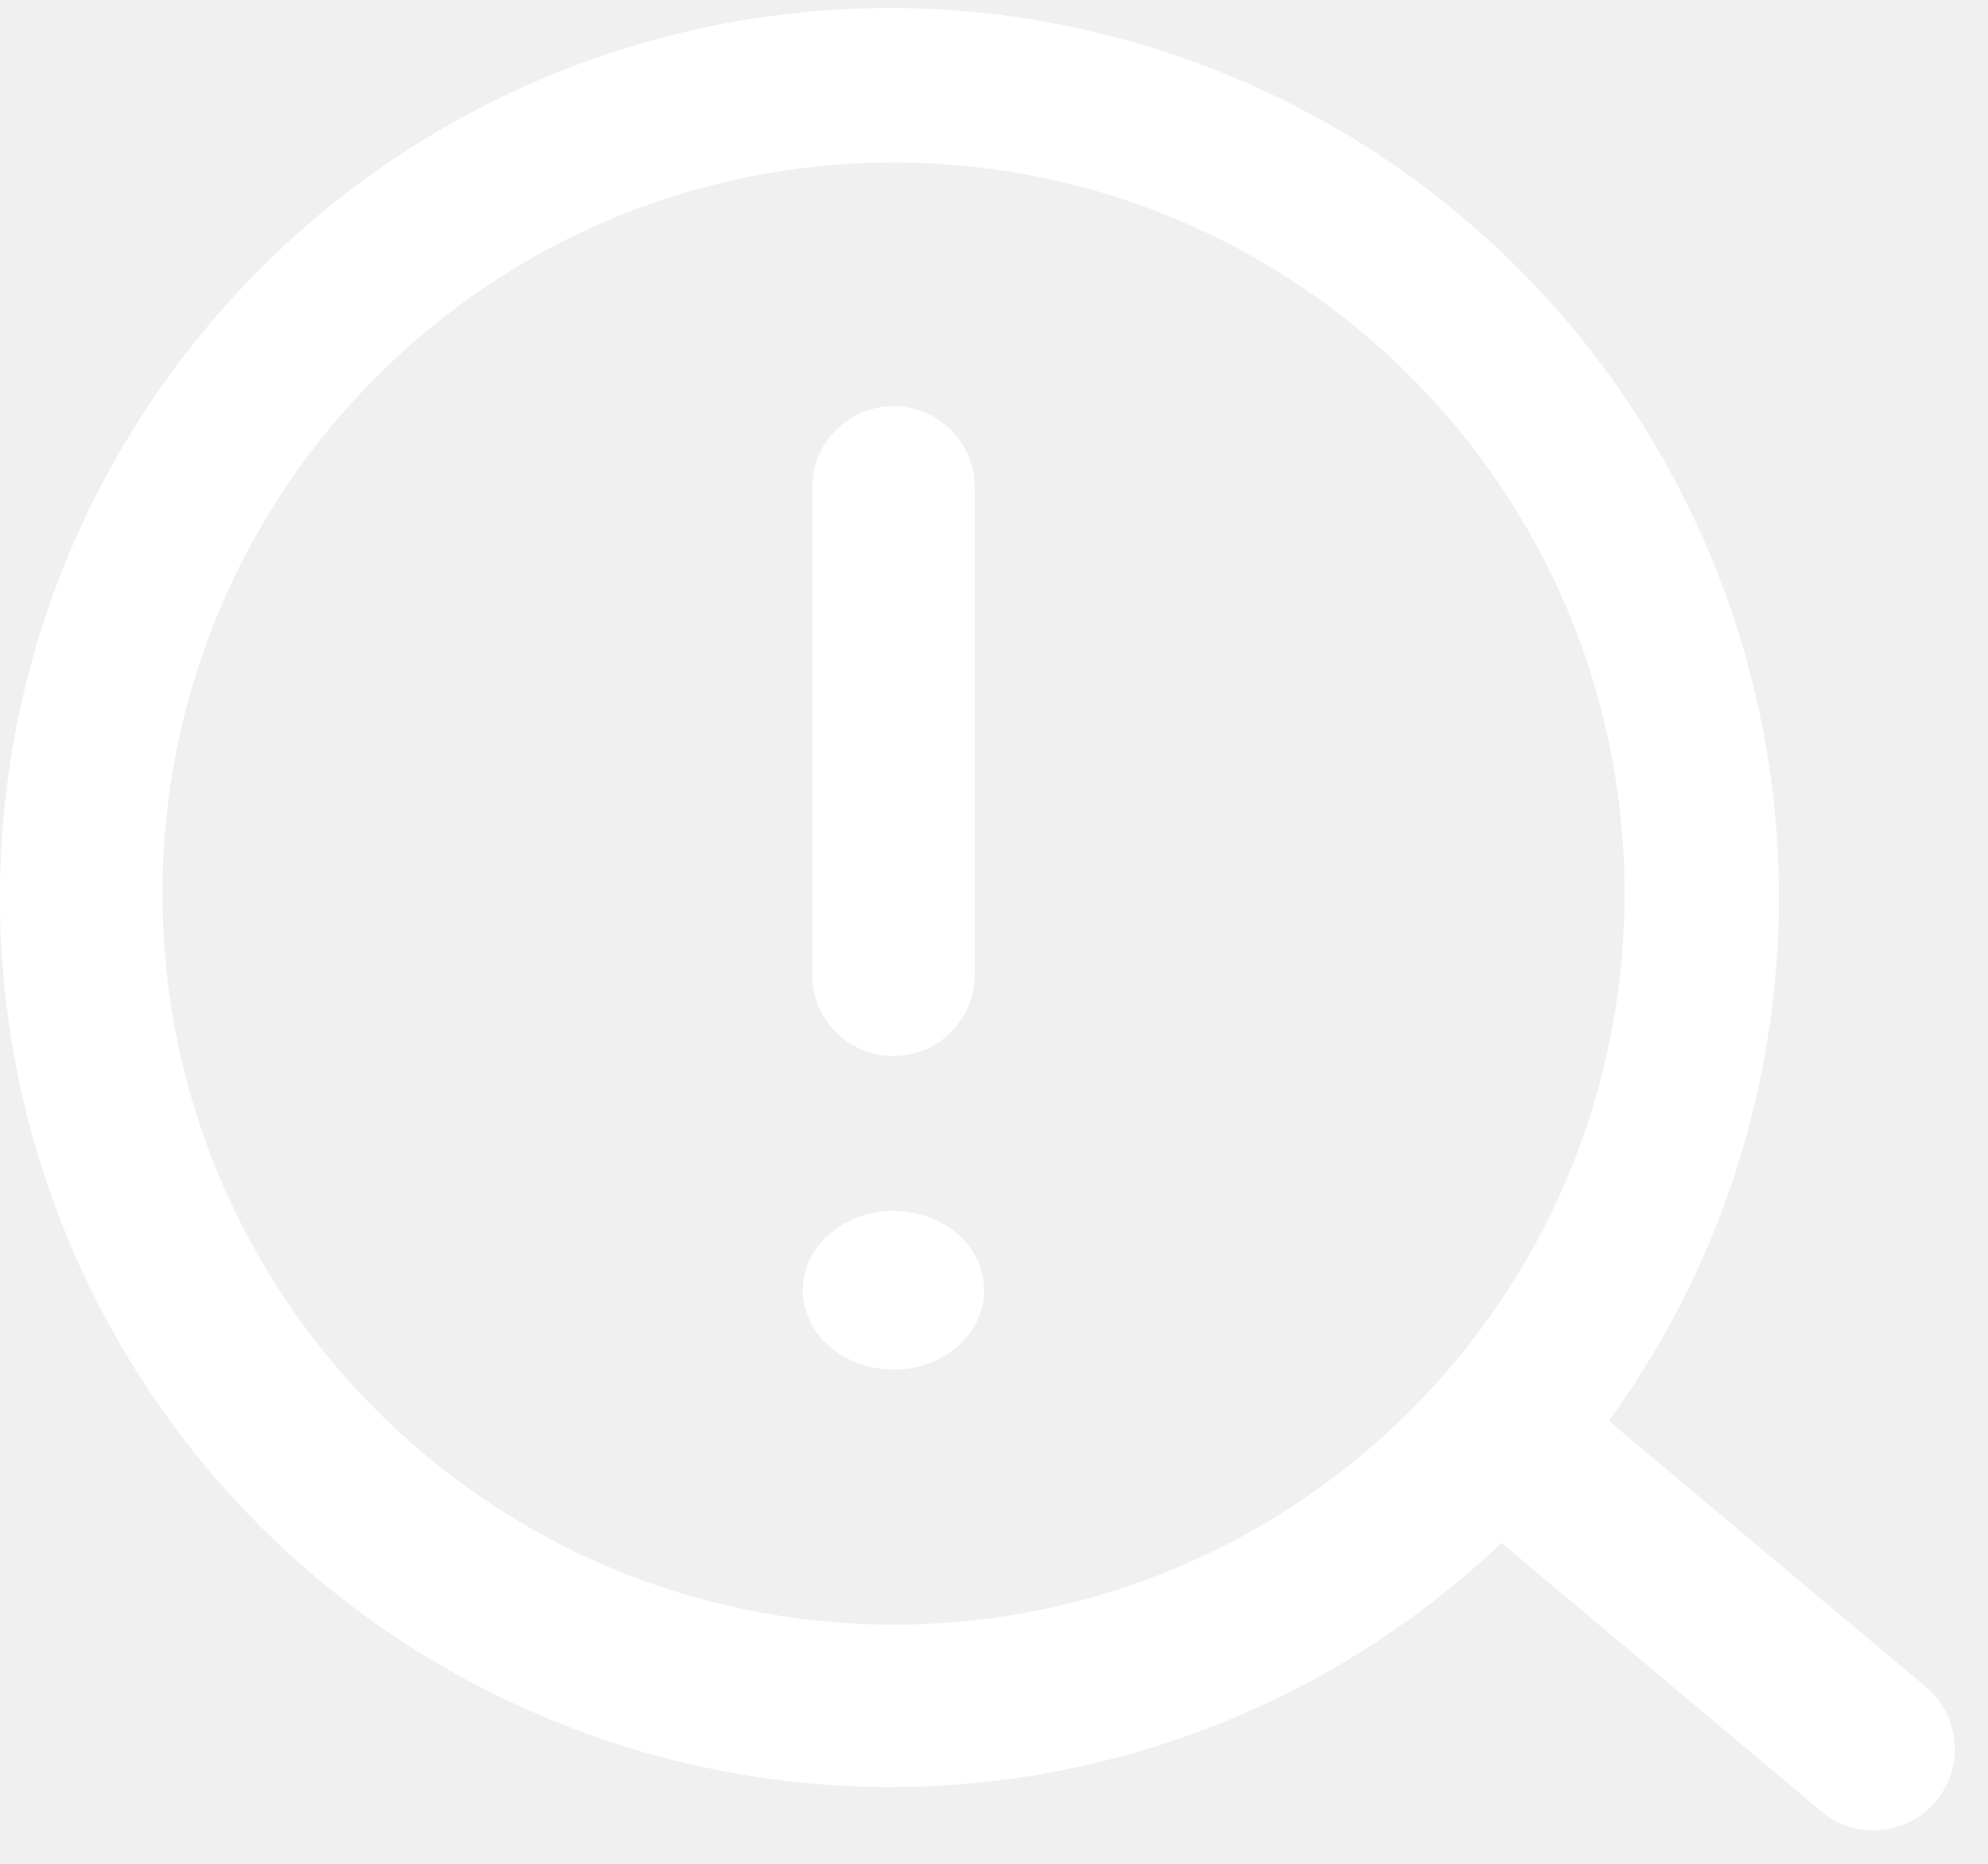
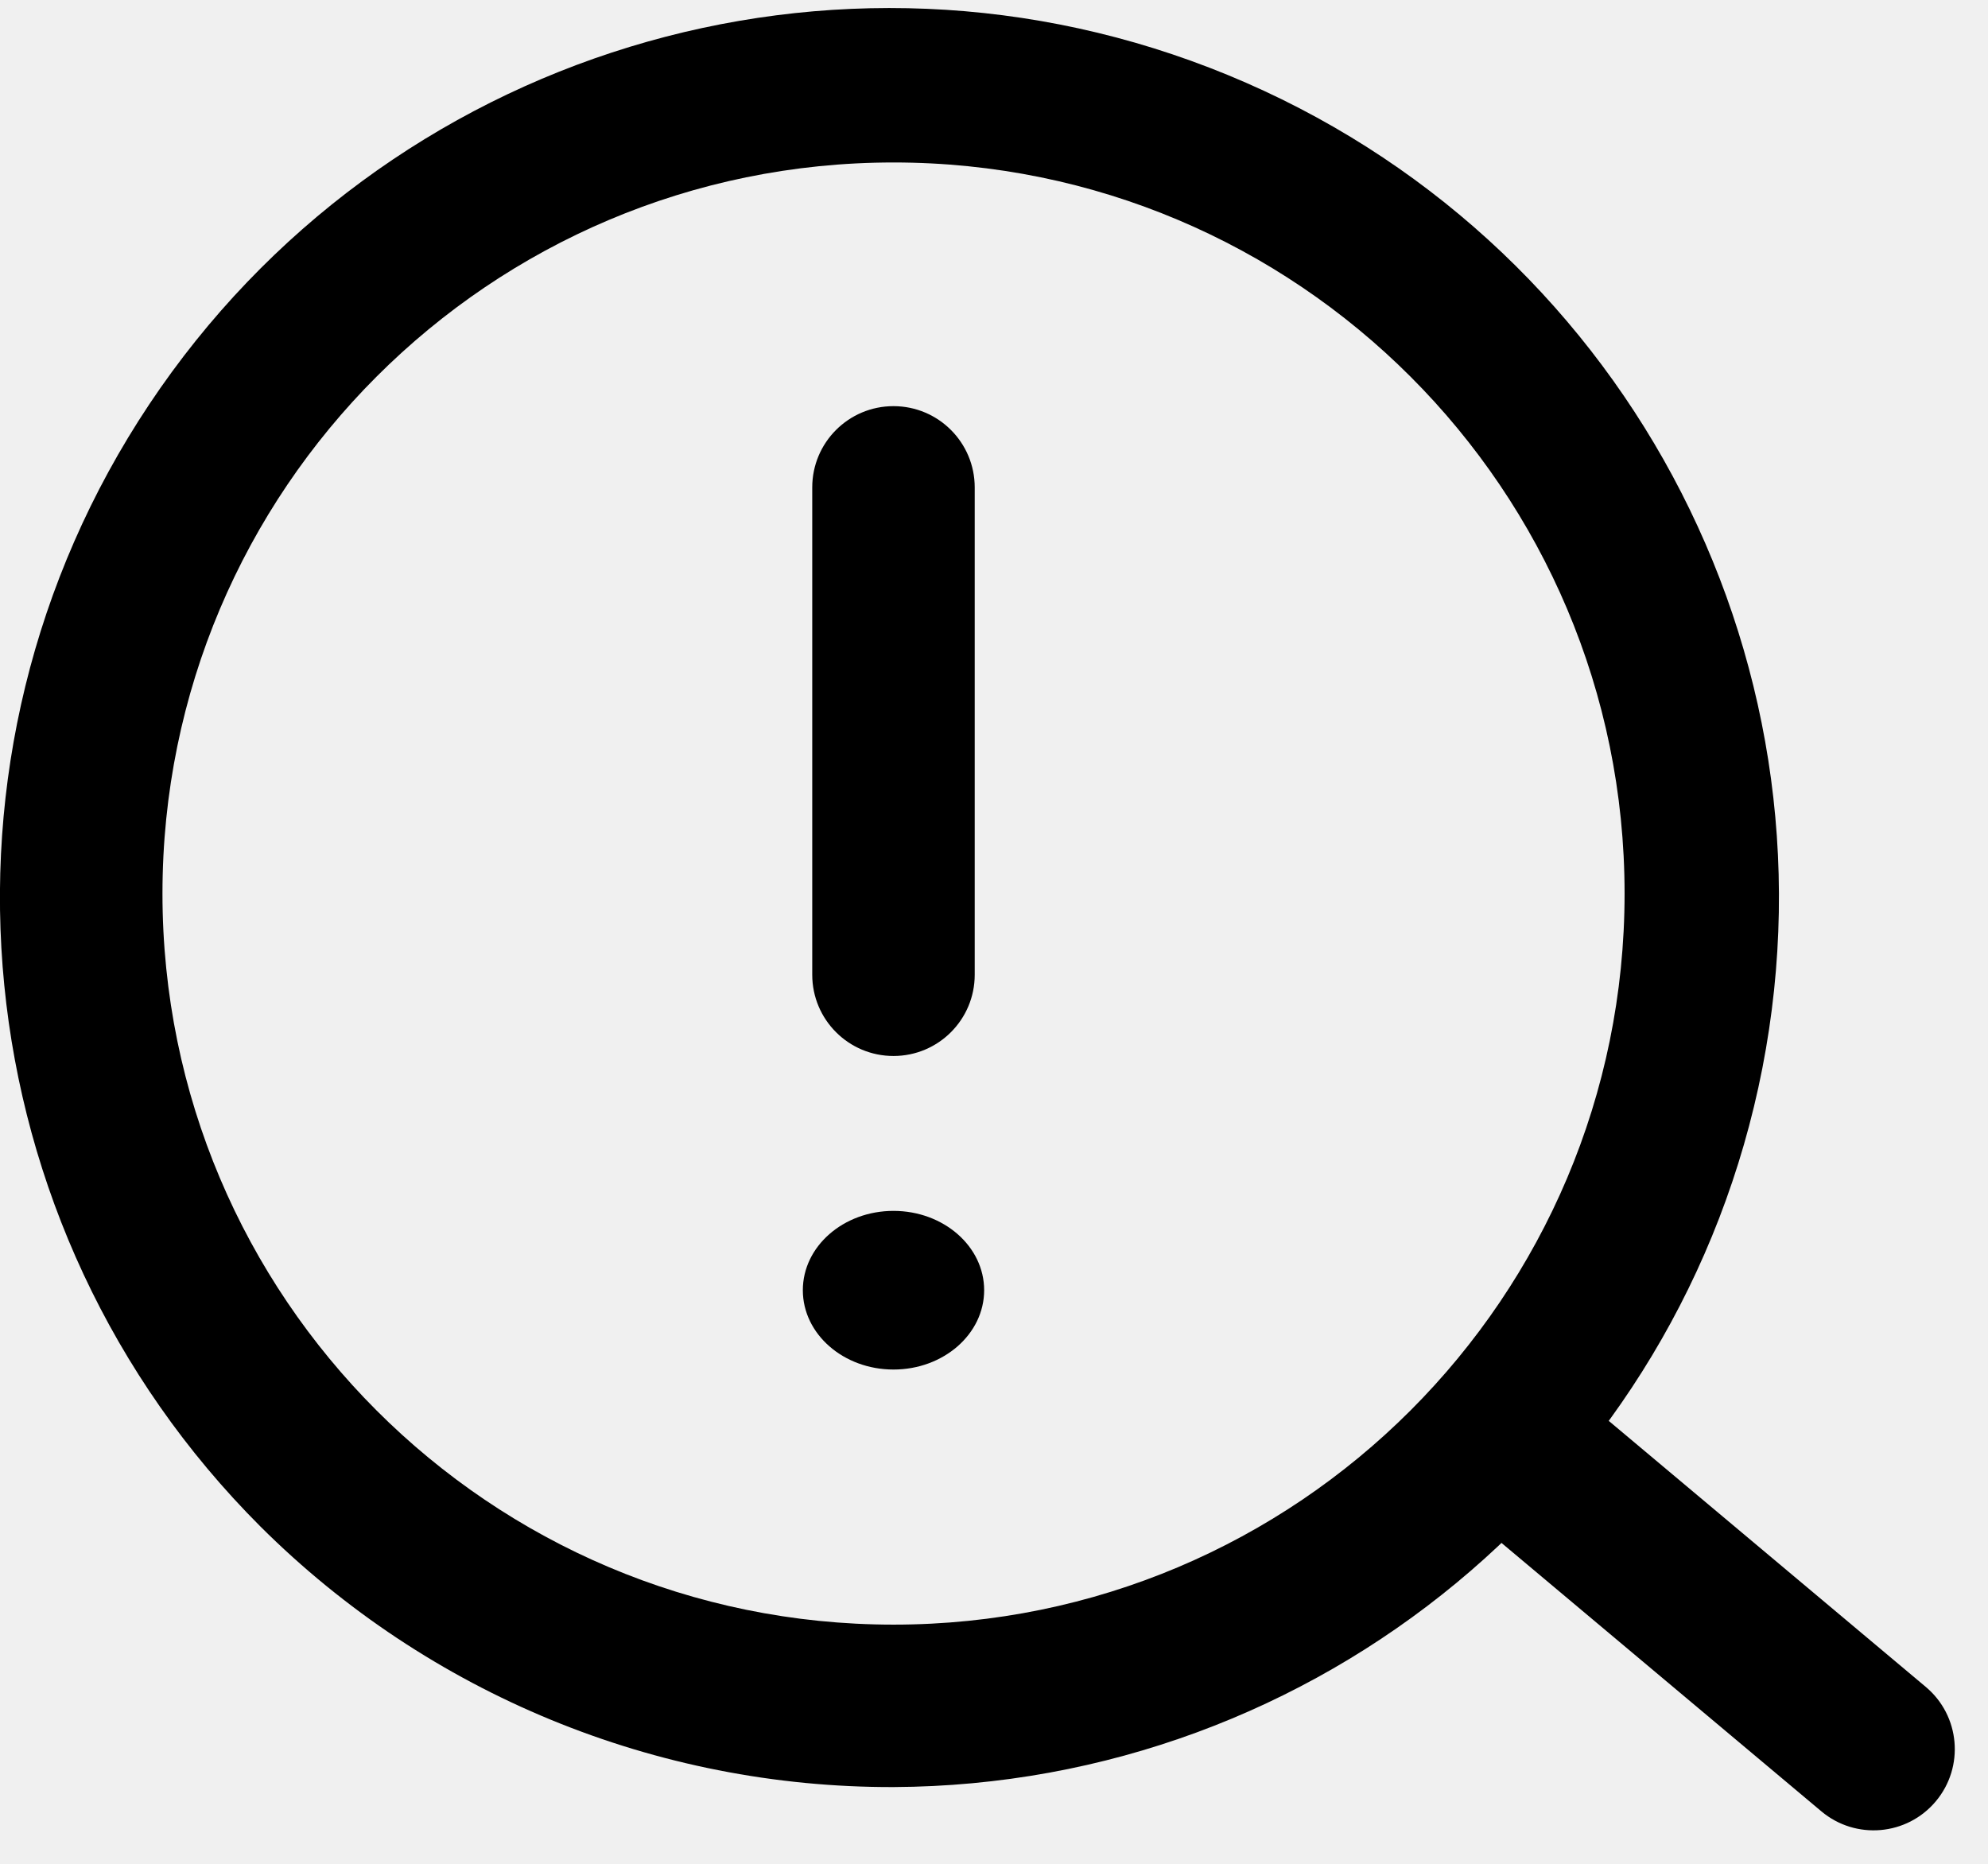
<svg xmlns="http://www.w3.org/2000/svg" id="Q3_icons" data-name="Q3 icons" width="64.008" height="60" viewBox="0 0 64.008 60">
  <g id="Group_163140" data-name="Group 163140">
-     <path id="Path_83665" data-name="Path 83665" d="M30.768,59.537a28.638,28.638,0,1,0-20.381-8.387A28.768,28.768,0,0,0,30.768,59.537Zm0-52.306A23.538,23.538,0,1,1,7.231,30.768,23.538,23.538,0,0,1,30.768,7.231Z" transform="translate(-2 -2)" fill="#fff" />
-     <path id="Path_83666" data-name="Path 83666" d="M24.615,32.922a2.615,2.615,0,0,0,2.615-2.615V14.615a2.615,2.615,0,0,0-5.231,0V30.307A2.615,2.615,0,0,0,24.615,32.922Z" transform="translate(4.153 1.077)" fill="#fff" />
-     <ellipse id="Ellipse_35" data-name="Ellipse 35" cx="2.919" cy="2.554" rx="2.919" ry="2.554" transform="translate(25.849 38.986)" fill="#fff" />
+     <path id="Path_83665" data-name="Path 83665" d="M30.768,59.537a28.638,28.638,0,1,0-20.381-8.387A28.768,28.768,0,0,0,30.768,59.537Zm0-52.306A23.538,23.538,0,1,1,7.231,30.768,23.538,23.538,0,0,1,30.768,7.231Z" transform="translate(-2 -2)" fill="#000000" />
+     <path id="Path_83666" data-name="Path 83666" d="M24.615,32.922a2.615,2.615,0,0,0,2.615-2.615V14.615a2.615,2.615,0,0,0-5.231,0V30.307A2.615,2.615,0,0,0,24.615,32.922Z" transform="translate(4.153 1.077)" fill="#000000" />
+     <ellipse id="Ellipse_35" data-name="Ellipse 35" cx="2.919" cy="2.554" rx="2.919" ry="2.554" transform="translate(25.849 38.986)" fill="#000000" />
  </g>
-   <path id="Path_83667" data-name="Path 83667" d="M2.615,20.922a2.615,2.615,0,0,0,2.615-2.615V2.615A2.615,2.615,0,0,0,0,2.615V18.307A2.615,2.615,0,0,0,2.615,20.922Z" transform="translate(44.619 46.551) rotate(-50)" fill="#fff" />
+   <path id="Path_83667" data-name="Path 83667" d="M2.615,20.922a2.615,2.615,0,0,0,2.615-2.615V2.615A2.615,2.615,0,0,0,0,2.615V18.307A2.615,2.615,0,0,0,2.615,20.922Z" transform="translate(44.619 46.551) rotate(-50)" fill="#000000" />
</svg>
